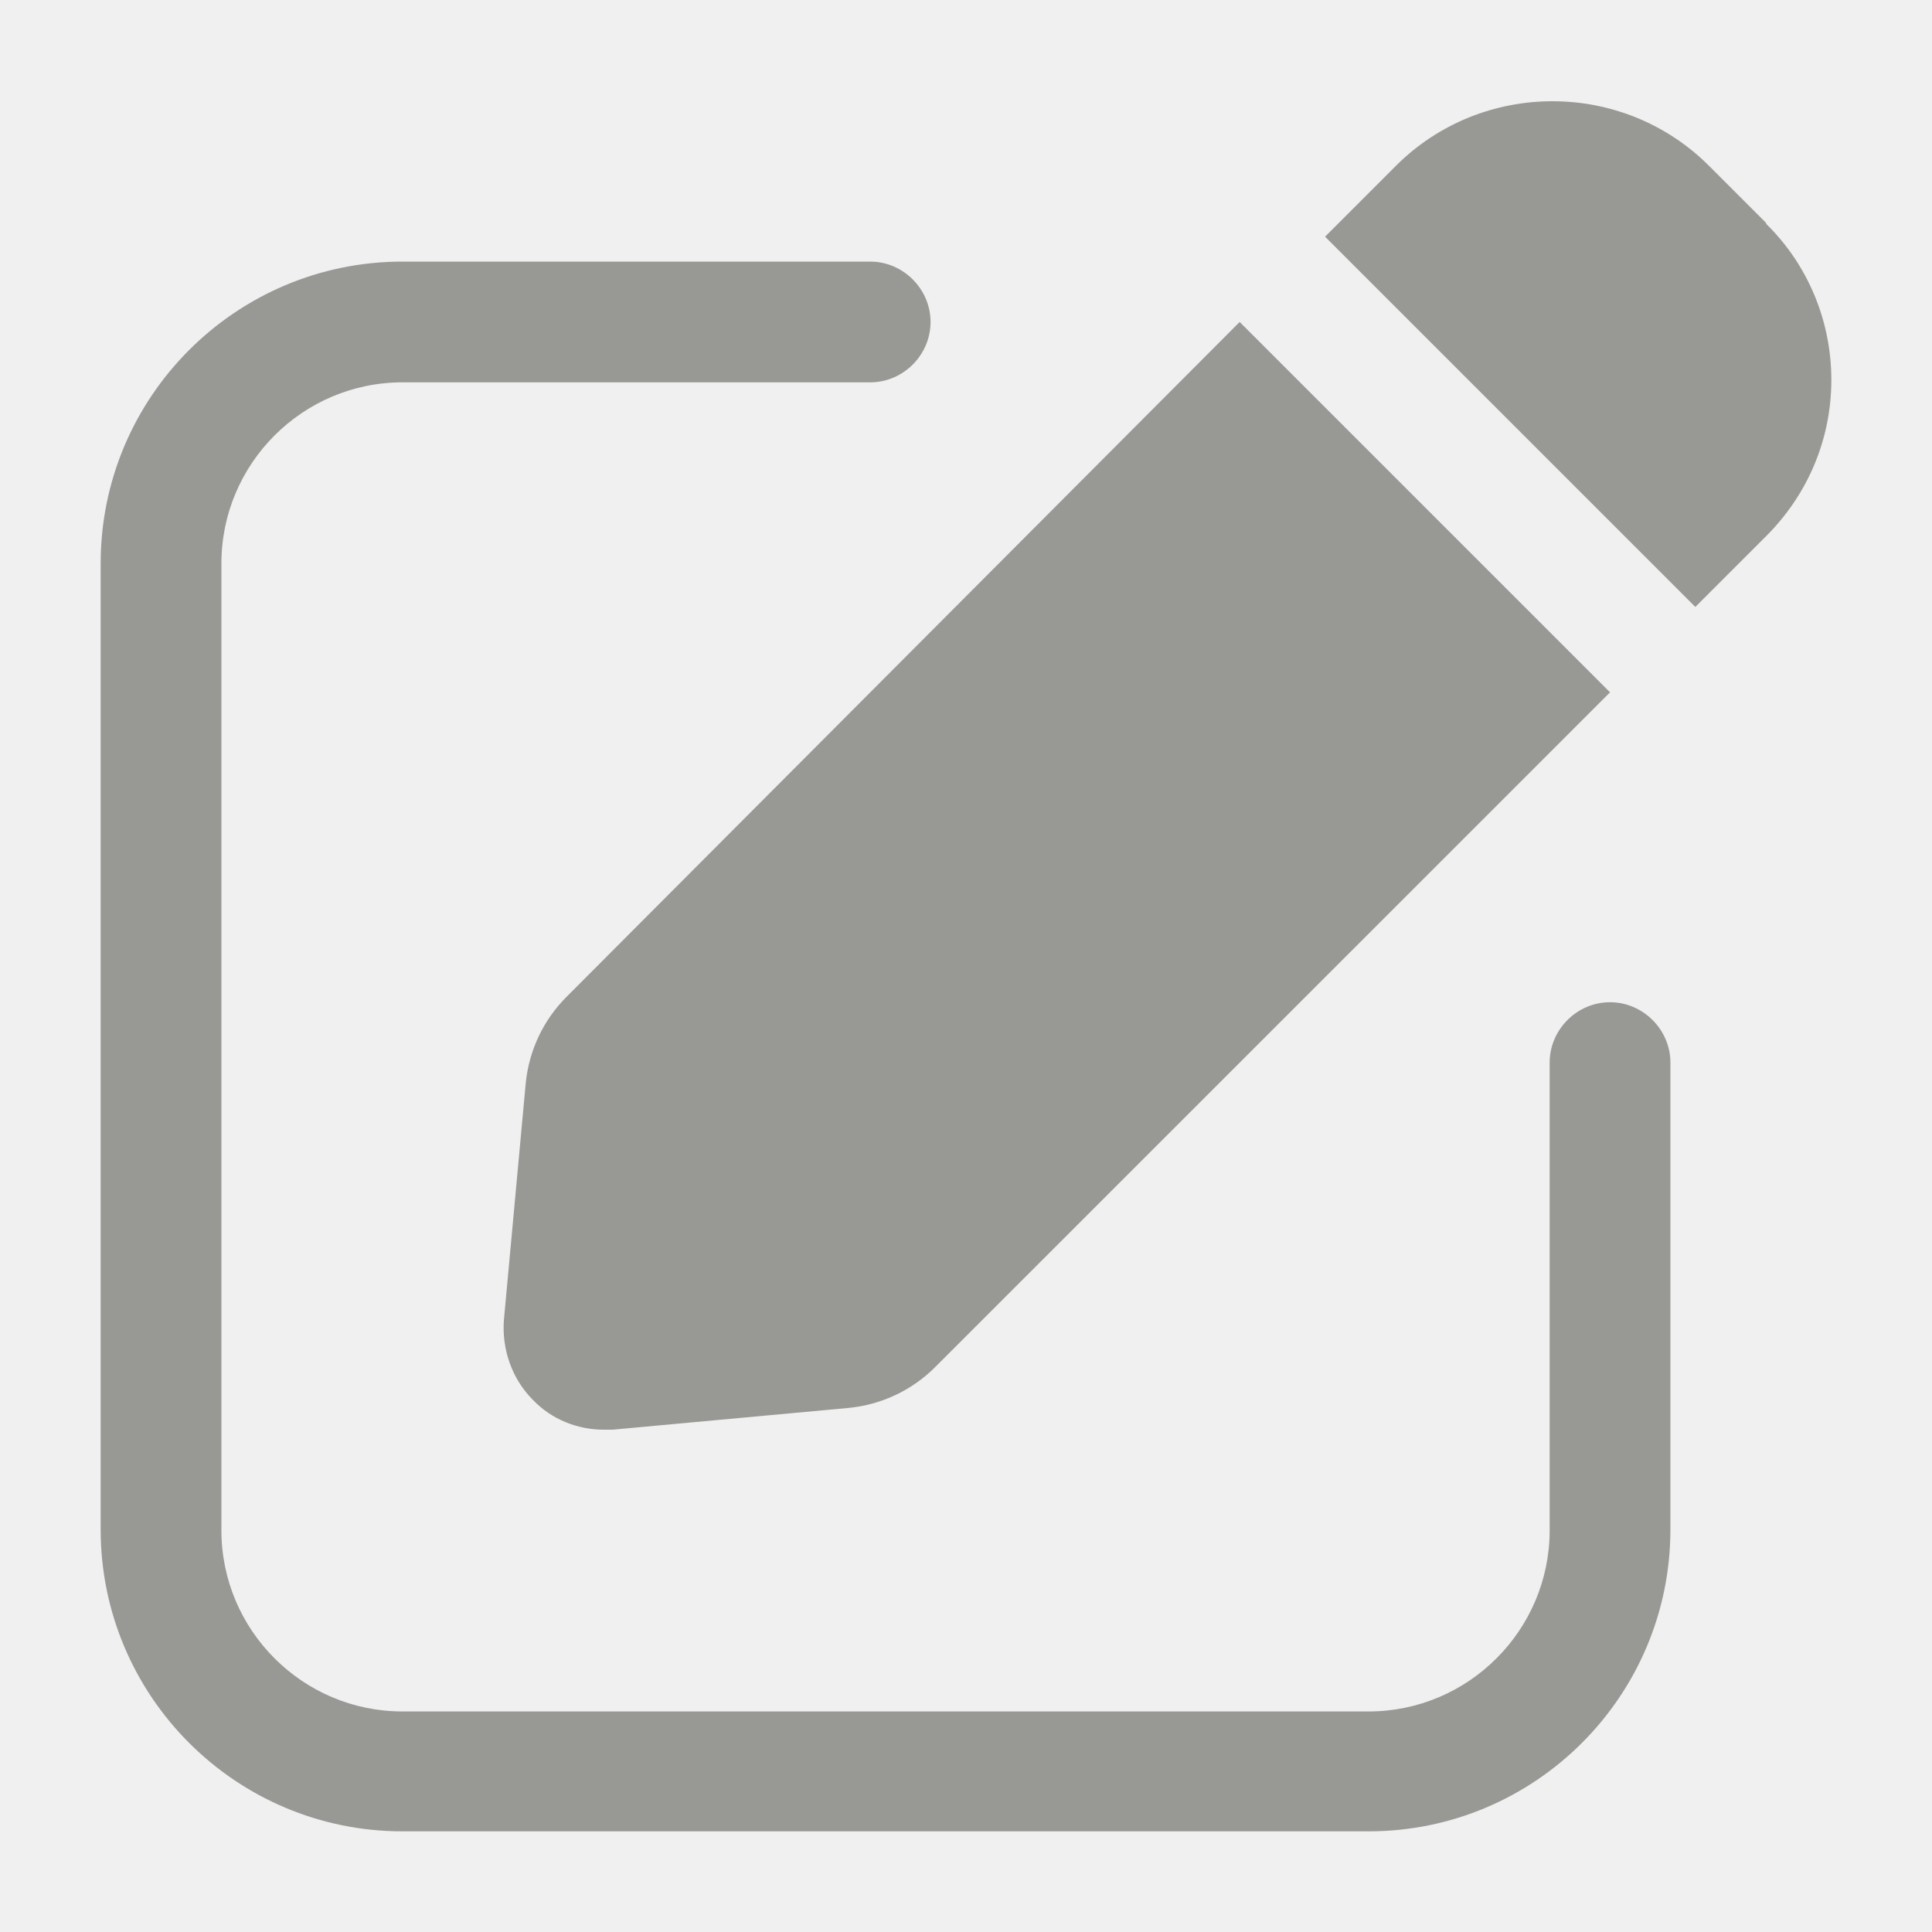
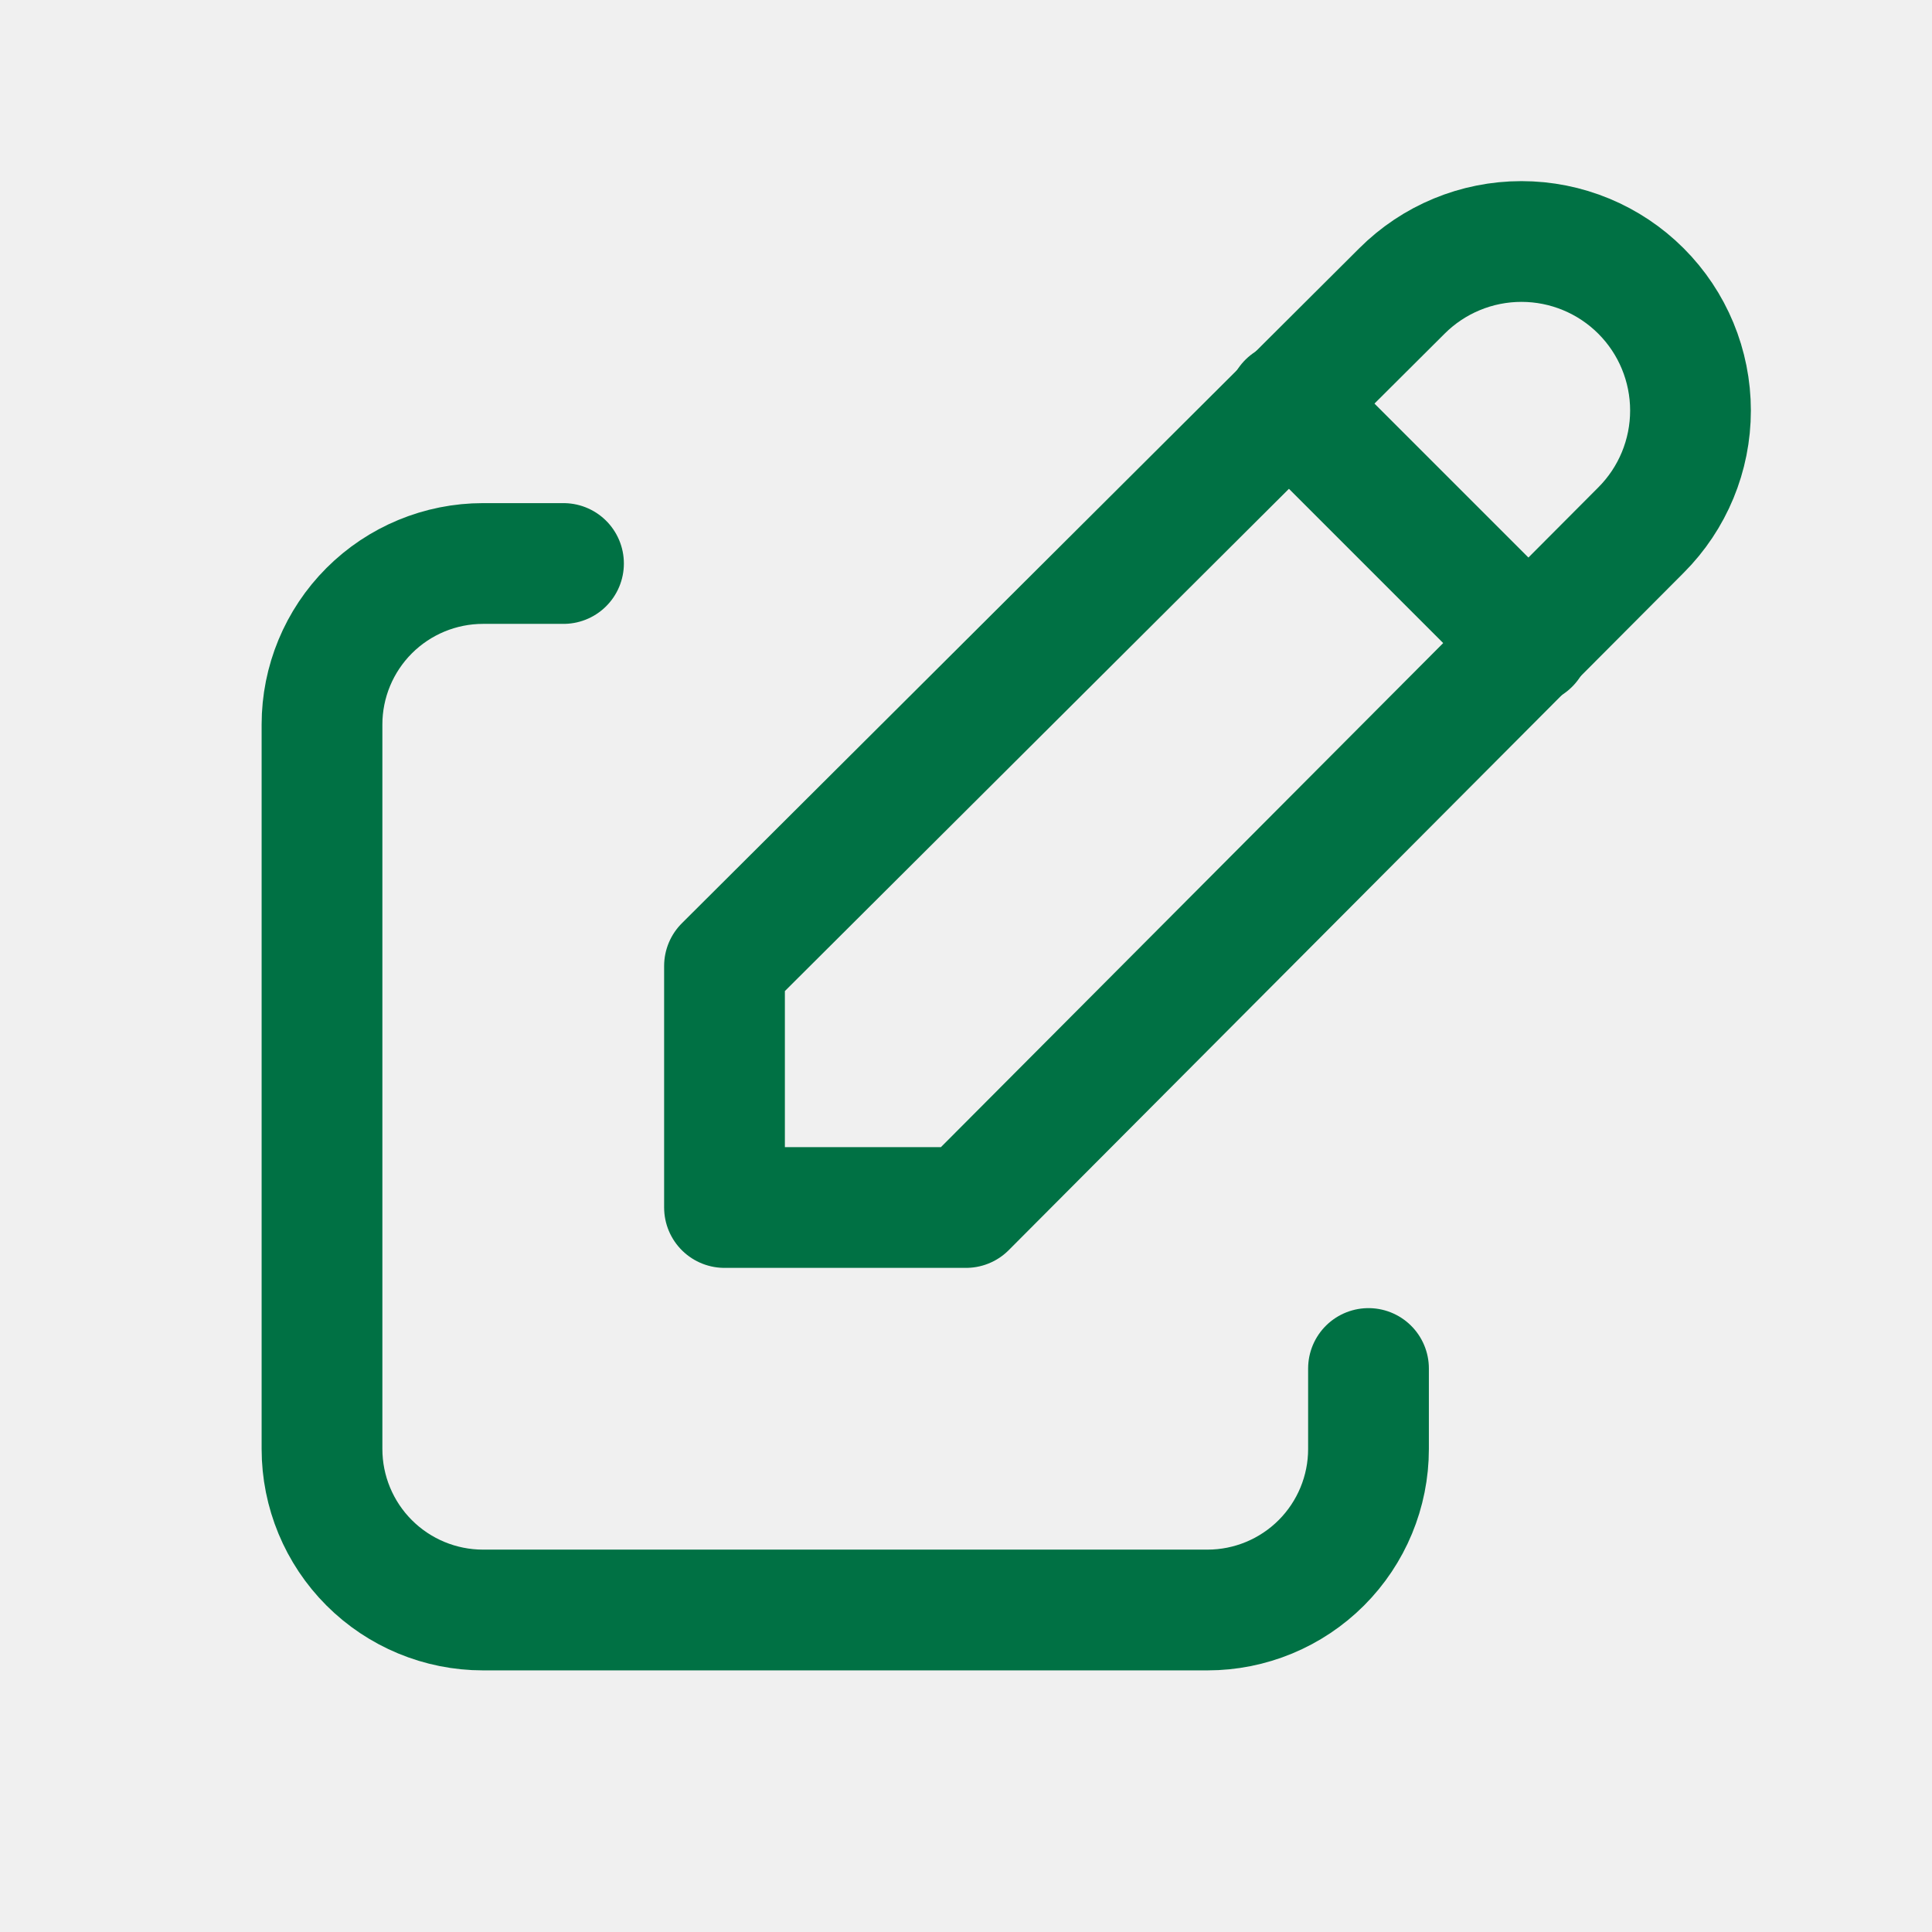
- <svg xmlns="http://www.w3.org/2000/svg" width="20" height="20" viewBox="0 0 20 20" fill="none">
-   <path d="M16.667 7.167L9.683 14.15C9.442 14.392 9.125 14.542 8.783 14.575L6.342 14.8C6.342 14.8 6.275 14.8 6.25 14.8C5.975 14.8 5.708 14.692 5.517 14.492C5.3 14.275 5.192 13.967 5.217 13.658L5.442 11.217C5.475 10.875 5.625 10.558 5.867 10.317L12.833 3.333L16.667 7.167ZM18.283 2.308L17.692 1.717C16.8 0.825 15.342 0.825 14.45 1.717L13.717 2.45L17.55 6.283L18.283 5.55C18.717 5.117 18.958 4.542 18.958 3.933C18.958 3.325 18.717 2.742 18.283 2.317V2.308ZM17.292 15.842V11C17.292 10.658 17.008 10.375 16.667 10.375C16.325 10.375 16.042 10.658 16.042 11V15.842C16.042 16.875 15.2 17.717 14.167 17.717H4.167C3.133 17.717 2.292 16.875 2.292 15.842V5.833C2.292 4.8 3.133 3.958 4.167 3.958H9.008C9.35 3.958 9.633 3.675 9.633 3.333C9.633 2.992 9.35 2.708 9.008 2.708H4.167C2.442 2.708 1.042 4.108 1.042 5.833V15.833C1.042 17.558 2.442 18.958 4.167 18.958H14.167C15.892 18.958 17.292 17.558 17.292 15.833V15.842Z" fill="#989894" />
+ <svg xmlns="http://www.w3.org/2000/svg" width="24" height="24" viewBox="0 0 24 24" fill="none">
+   <g clip-path="url(#clip0_116_2682)">
+     <path d="M7 7H6C5.47 7 4.961 7.211 4.586 7.586C4.211 7.961 4 8.47 4 9V18C4 18.53 4.211 19.039 4.586 19.414C4.961 19.789 5.47 20 6 20H15C15.53 20 16.039 19.789 16.414 19.414C16.789 19.039 17 18.53 17 18V17" stroke="#007144" stroke-width="1.5" stroke-linecap="round" stroke-linejoin="round" />
+     <path d="M20.385 6.585C20.779 6.191 21 5.657 21 5.1C21 4.543 20.779 4.009 20.385 3.615C19.991 3.221 19.457 3 18.9 3C18.343 3 17.809 3.221 17.415 3.615L9 12V15H12L20.385 6.585Z" stroke="#007144" stroke-width="1.5" stroke-linecap="round" stroke-linejoin="round" />
+     <path d="M16 5L19 8" stroke="#007144" stroke-width="1.5" stroke-linecap="round" stroke-linejoin="round" />
+   </g>
+   <defs>
+     <clipPath id="clip0_116_2682">
+       <rect width="24" height="24" fill="white" />
+     </clipPath>
+   </defs>
</svg>
